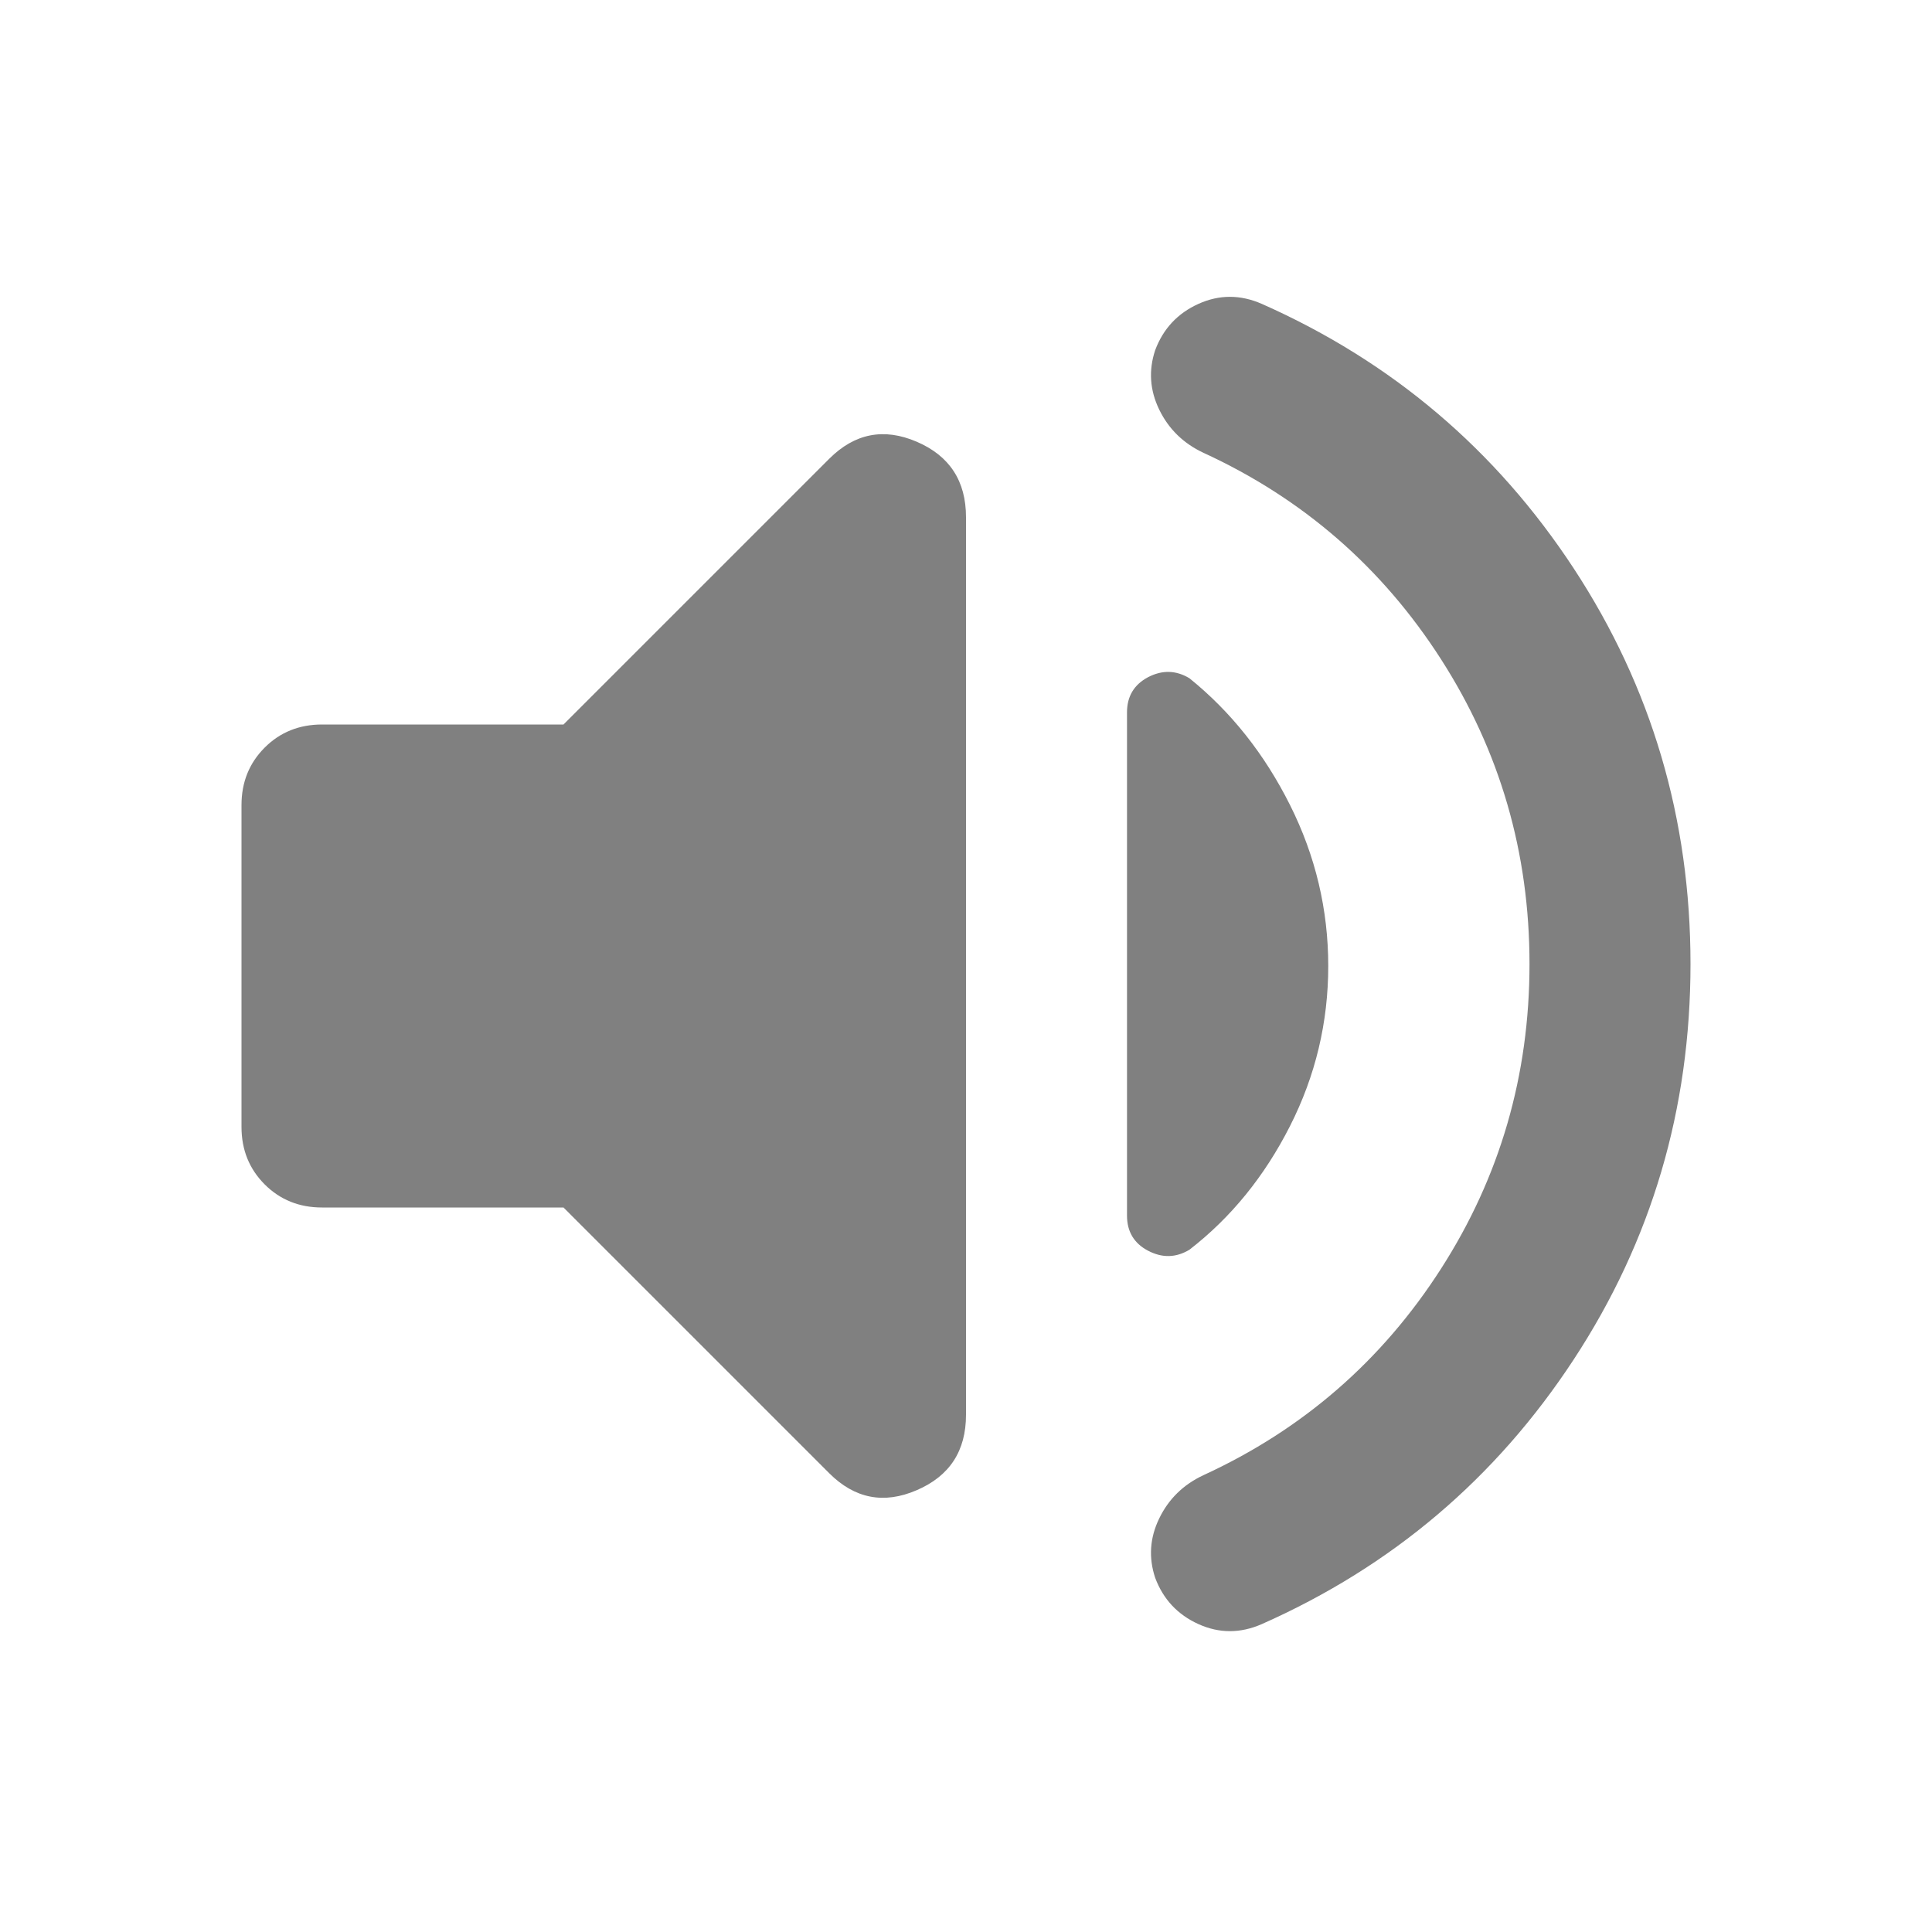
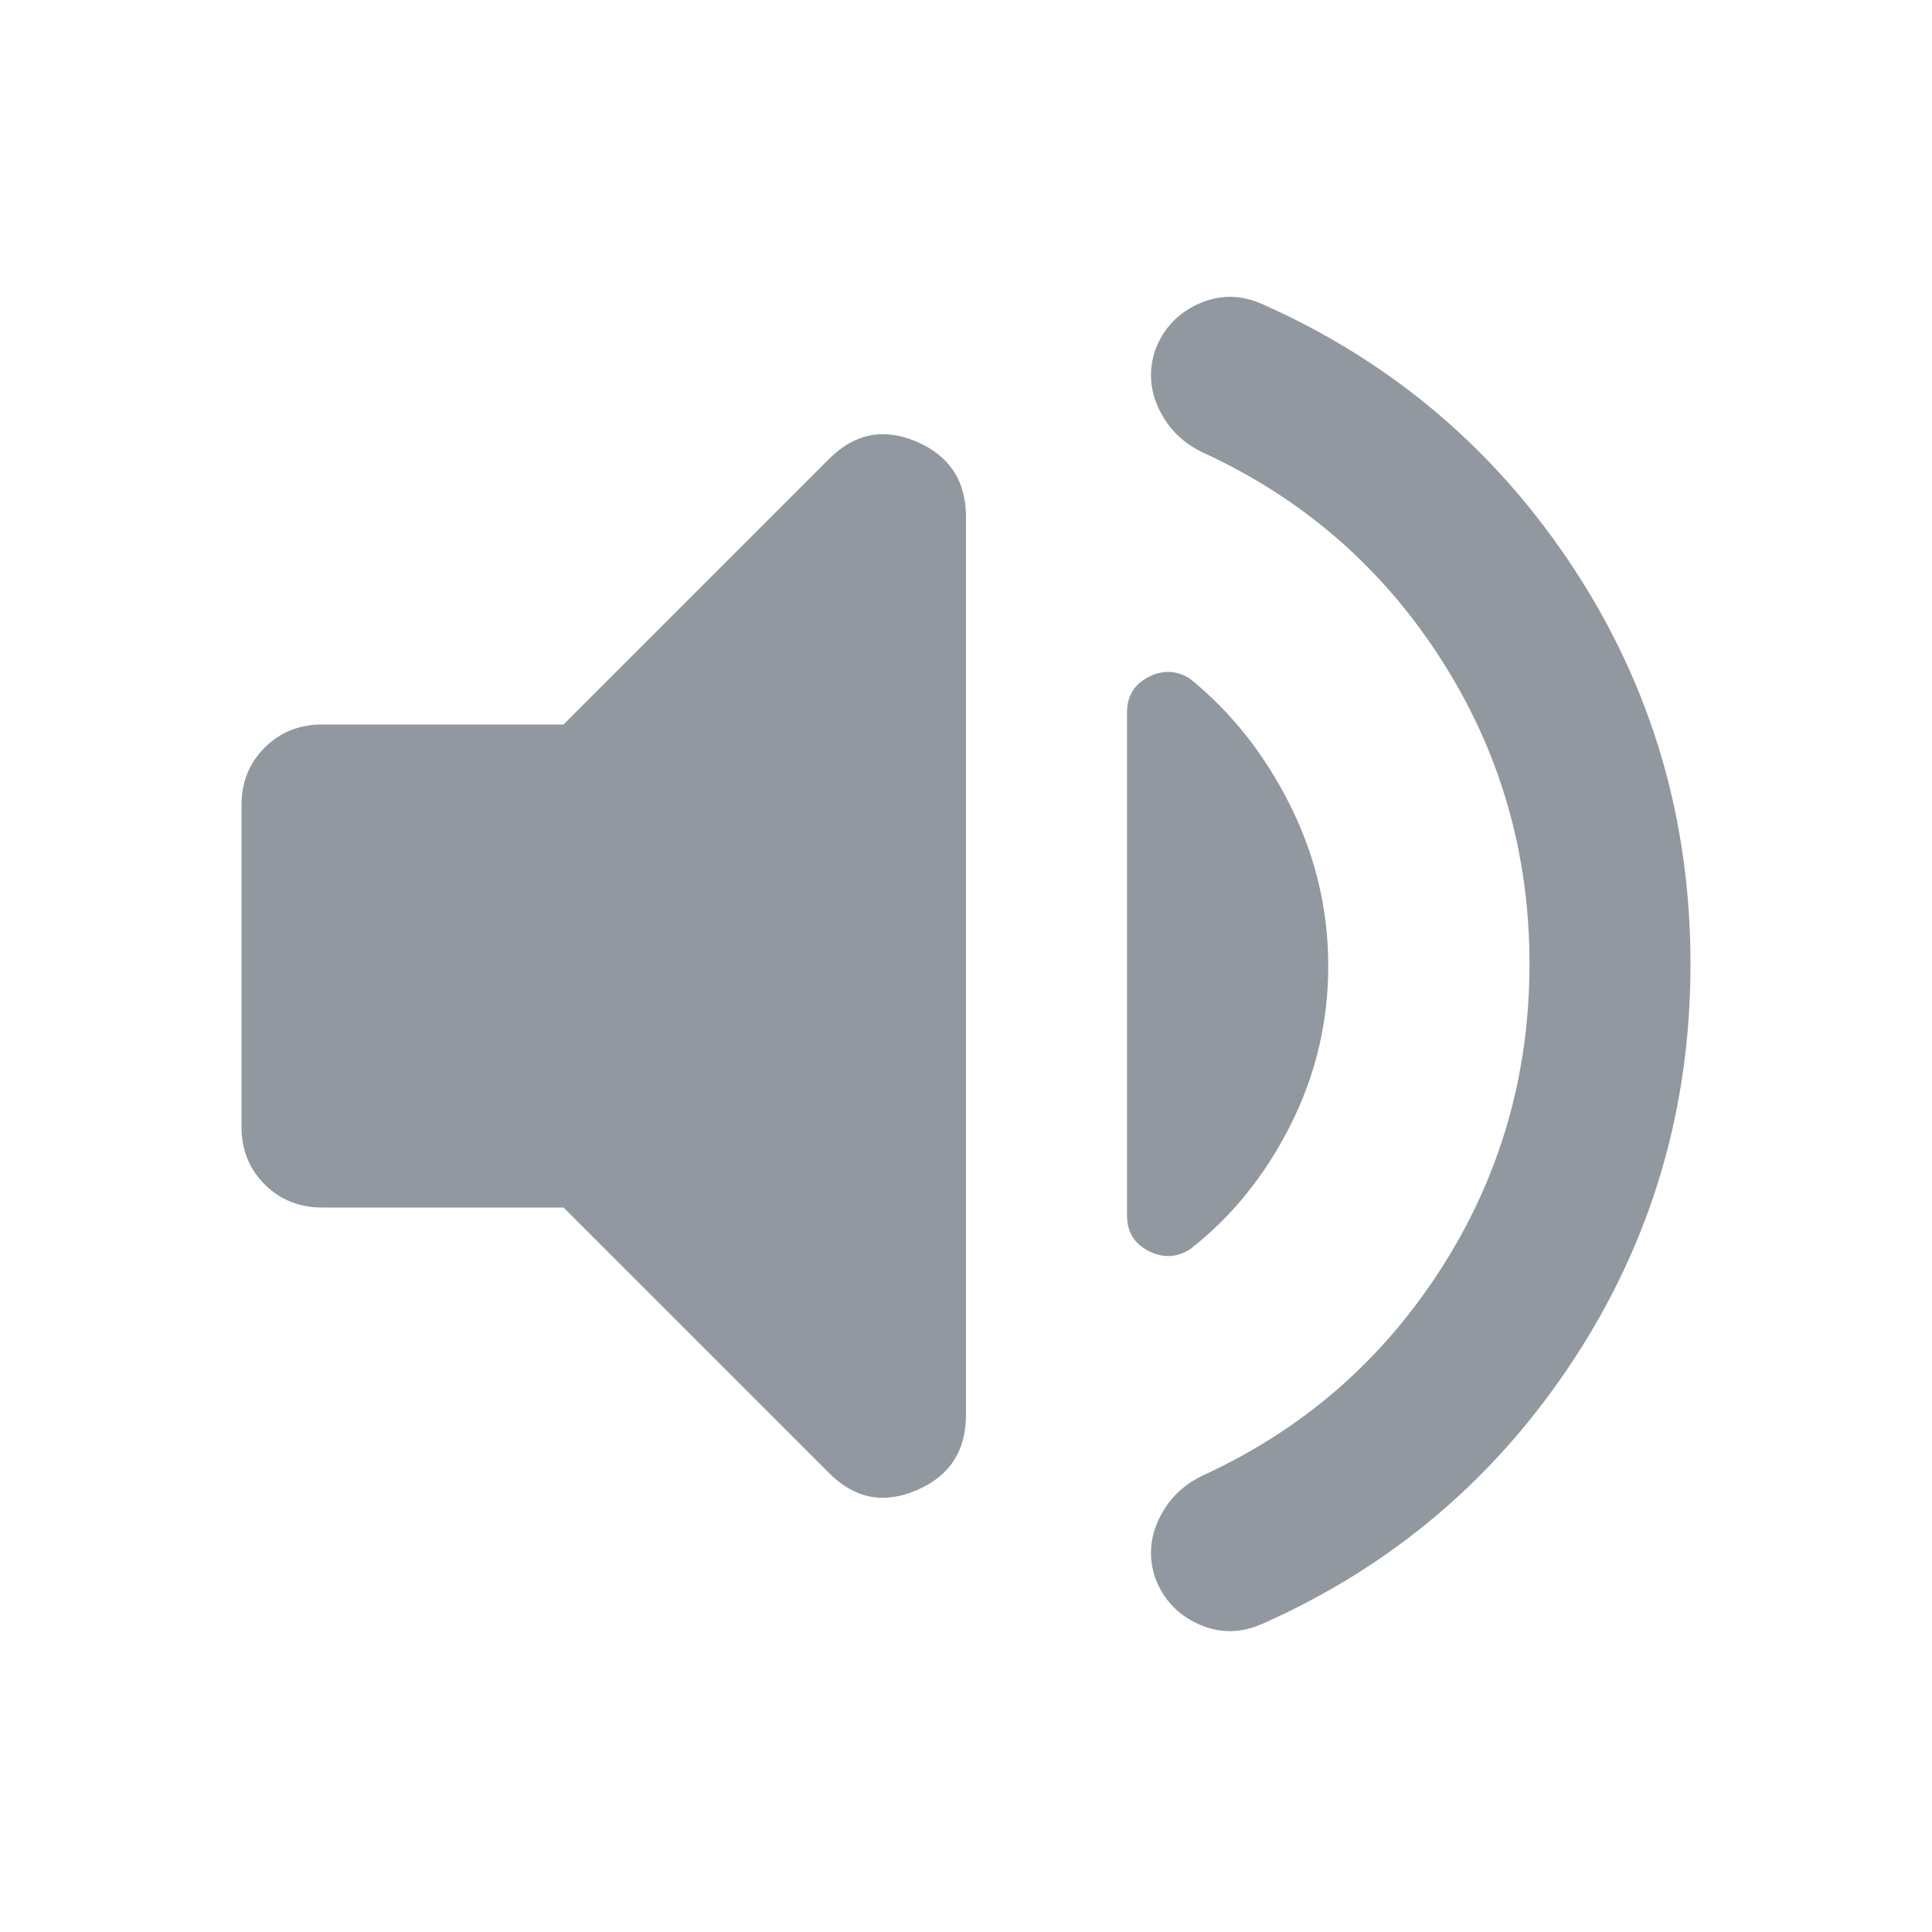
<svg xmlns="http://www.w3.org/2000/svg" width="24" height="24" viewBox="0 0 24 24" fill="none">
-   <path d="M19 11.975C19 10.592 18.633 9.329 17.9 8.188C17.167 7.046 16.183 6.192 14.95 5.625C14.7 5.508 14.517 5.329 14.4 5.088C14.283 4.846 14.267 4.6 14.35 4.35C14.45 4.083 14.629 3.892 14.887 3.775C15.146 3.658 15.408 3.658 15.675 3.775C17.292 4.492 18.583 5.588 19.55 7.062C20.517 8.537 21 10.175 21 11.975C21 13.775 20.517 15.412 19.55 16.887C18.583 18.363 17.292 19.458 15.675 20.175C15.408 20.292 15.146 20.292 14.887 20.175C14.629 20.058 14.45 19.867 14.35 19.6C14.267 19.35 14.283 19.104 14.4 18.863C14.517 18.621 14.7 18.442 14.95 18.325C16.183 17.758 17.167 16.904 17.9 15.762C18.633 14.621 19 13.358 19 11.975ZM7 15H4C3.717 15 3.479 14.904 3.288 14.713C3.096 14.521 3 14.283 3 14V10C3 9.717 3.096 9.479 3.288 9.287C3.479 9.096 3.717 9 4 9H7L10.3 5.7C10.617 5.383 10.979 5.312 11.387 5.487C11.796 5.662 12 5.975 12 6.425V17.575C12 18.025 11.796 18.337 11.387 18.512C10.979 18.688 10.617 18.617 10.3 18.3L7 15ZM16.5 12C16.5 12.7 16.342 13.363 16.025 13.988C15.708 14.613 15.292 15.125 14.775 15.525C14.608 15.625 14.438 15.629 14.262 15.537C14.088 15.446 14 15.3 14 15.1V8.85C14 8.65 14.088 8.504 14.262 8.412C14.438 8.321 14.608 8.325 14.775 8.425C15.292 8.842 15.708 9.367 16.025 10C16.342 10.633 16.5 11.3 16.5 12Z" fill="#808080" />
+   <path d="M19 11.975C19 10.592 18.633 9.329 17.9 8.188C17.167 7.046 16.183 6.192 14.95 5.625C14.7 5.508 14.517 5.329 14.4 5.088C14.283 4.846 14.267 4.6 14.35 4.35C14.45 4.083 14.629 3.892 14.887 3.775C15.146 3.658 15.408 3.658 15.675 3.775C17.292 4.492 18.583 5.588 19.55 7.062C20.517 8.537 21 10.175 21 11.975C21 13.775 20.517 15.412 19.55 16.887C18.583 18.363 17.292 19.458 15.675 20.175C15.408 20.292 15.146 20.292 14.887 20.175C14.629 20.058 14.45 19.867 14.35 19.6C14.267 19.35 14.283 19.104 14.4 18.863C14.517 18.621 14.7 18.442 14.95 18.325C16.183 17.758 17.167 16.904 17.9 15.762C18.633 14.621 19 13.358 19 11.975ZM7 15H4C3.717 15 3.479 14.904 3.288 14.713C3.096 14.521 3 14.283 3 14V10C3 9.717 3.096 9.479 3.288 9.287C3.479 9.096 3.717 9 4 9H7L10.3 5.7C10.617 5.383 10.979 5.312 11.387 5.487C11.796 5.662 12 5.975 12 6.425V17.575C12 18.025 11.796 18.337 11.387 18.512C10.979 18.688 10.617 18.617 10.3 18.3L7 15ZM16.5 12C16.5 12.7 16.342 13.363 16.025 13.988C15.708 14.613 15.292 15.125 14.775 15.525C14.608 15.625 14.438 15.629 14.262 15.537C14.088 15.446 14 15.3 14 15.1V8.85C14 8.65 14.088 8.504 14.262 8.412C14.438 8.321 14.608 8.325 14.775 8.425C15.292 8.842 15.708 9.367 16.025 10C16.342 10.633 16.5 11.3 16.5 12Z" fill="#9198A0" />
</svg>
